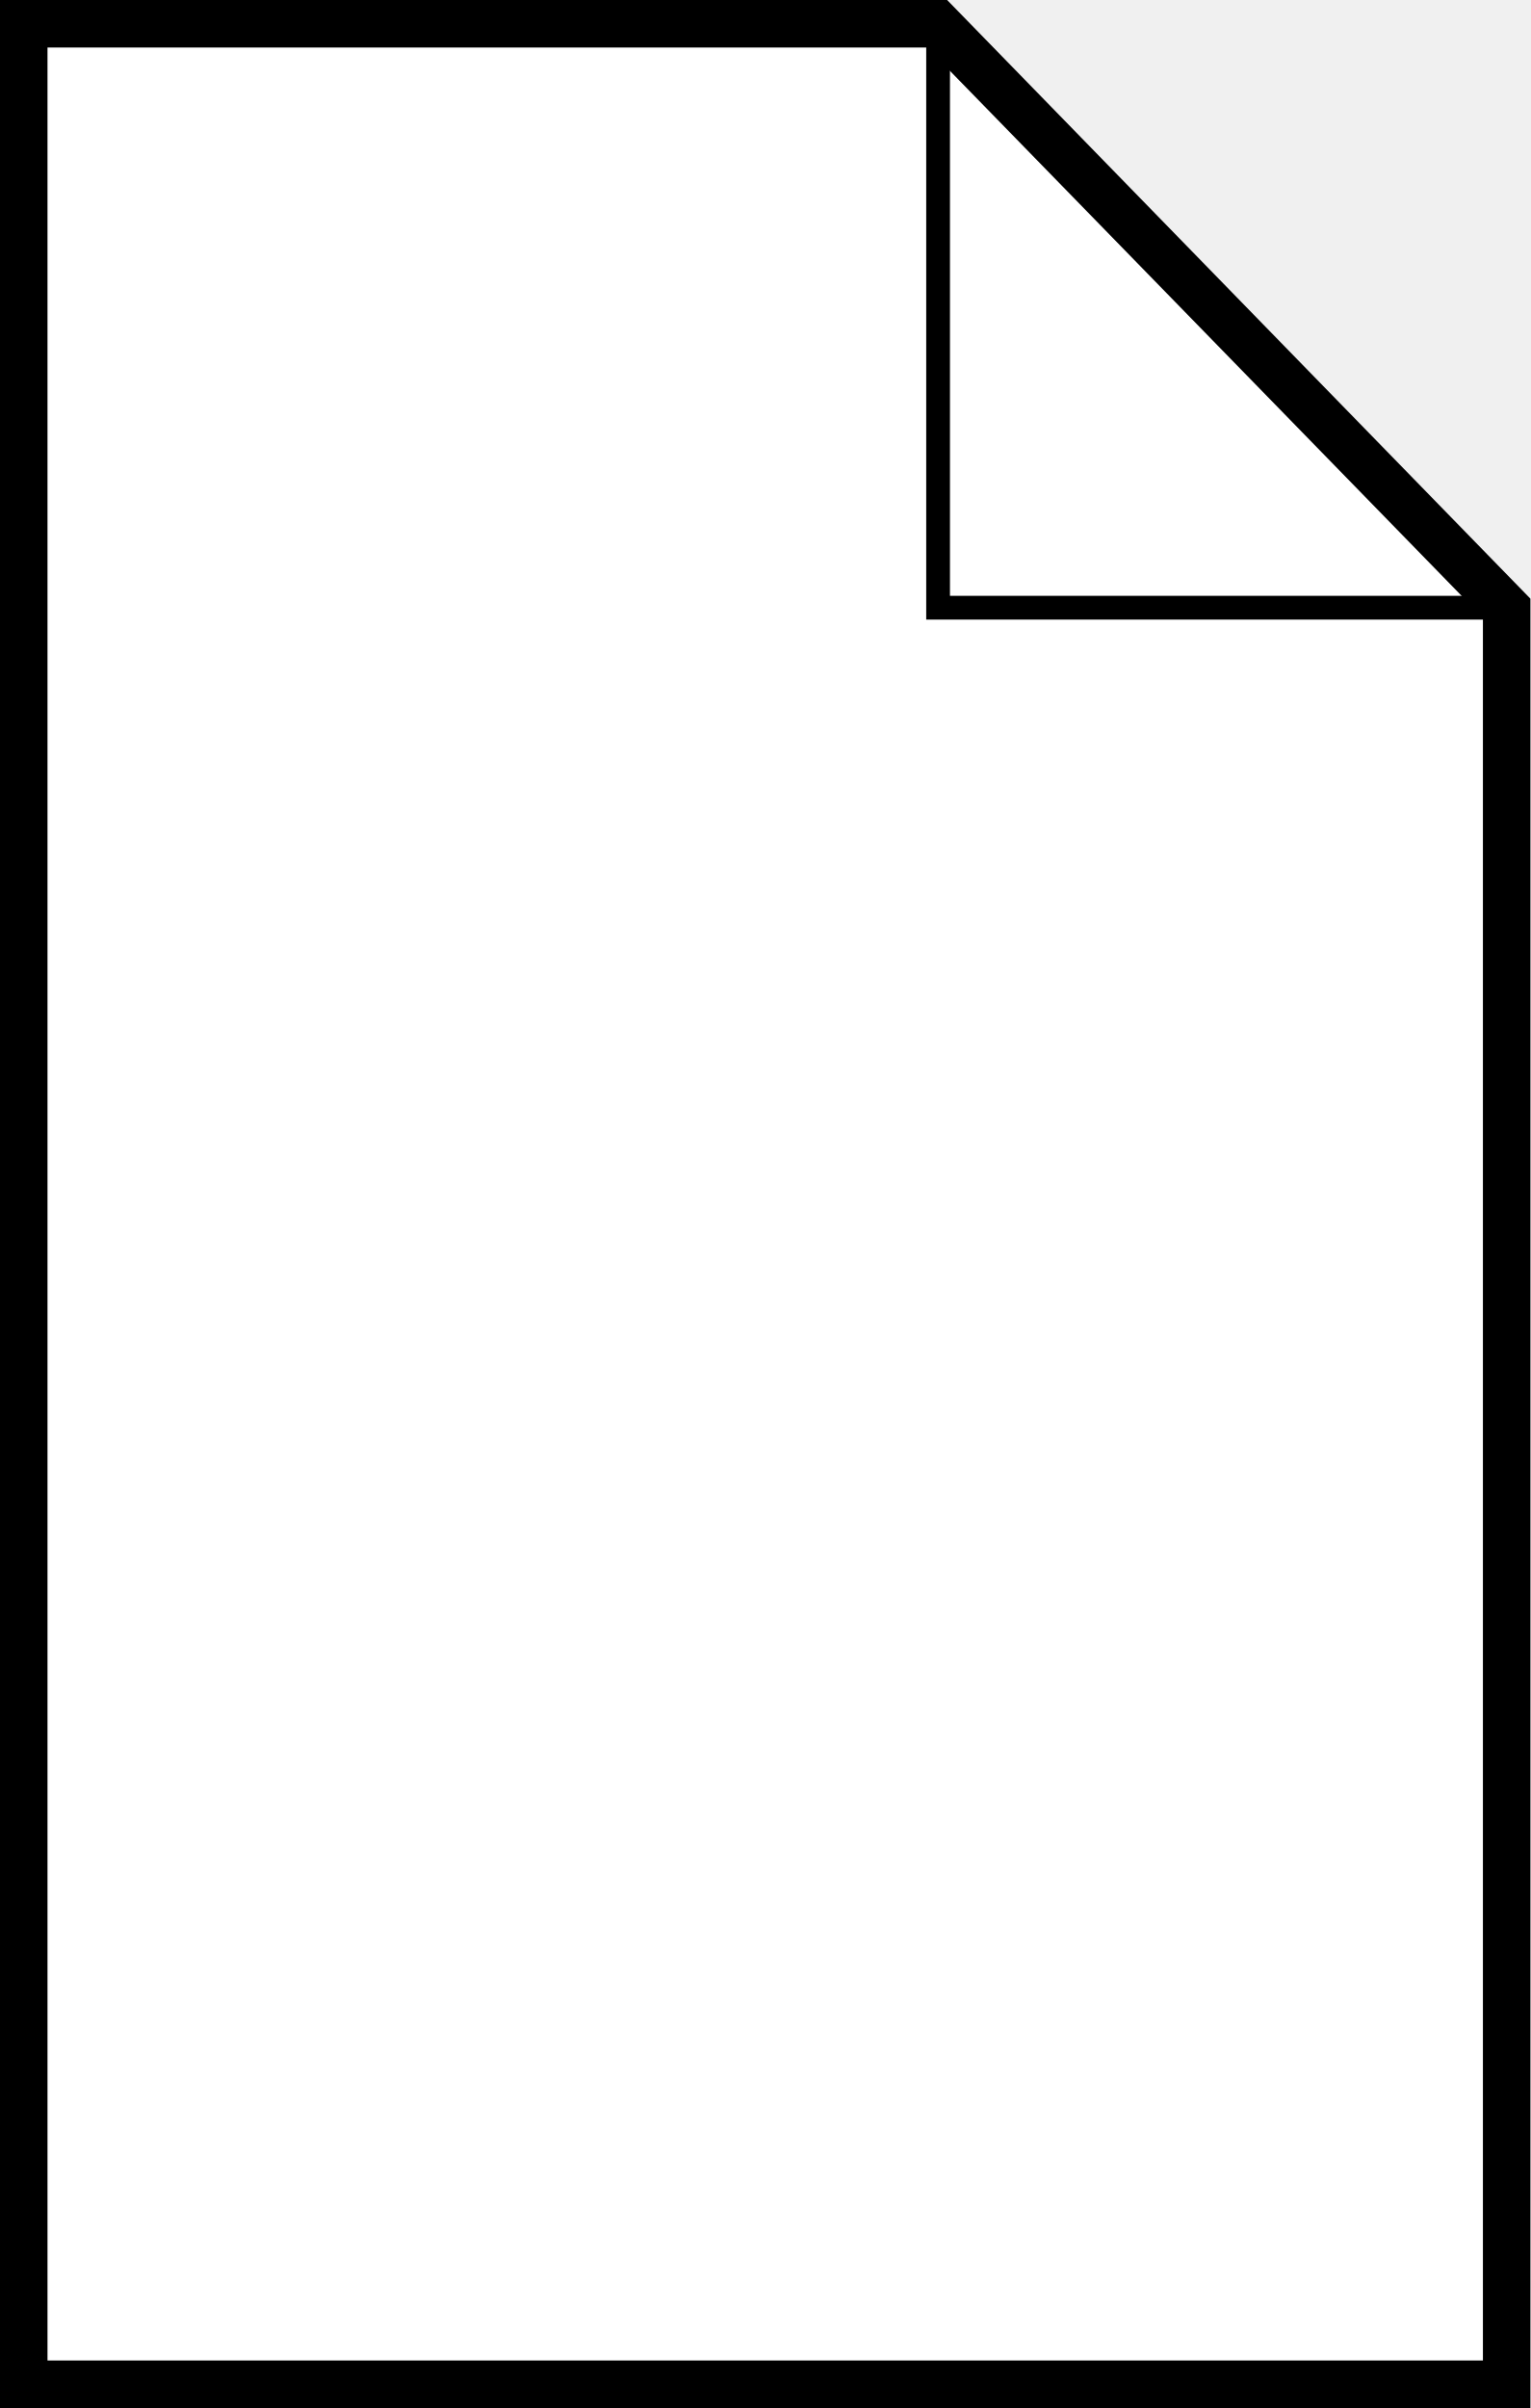
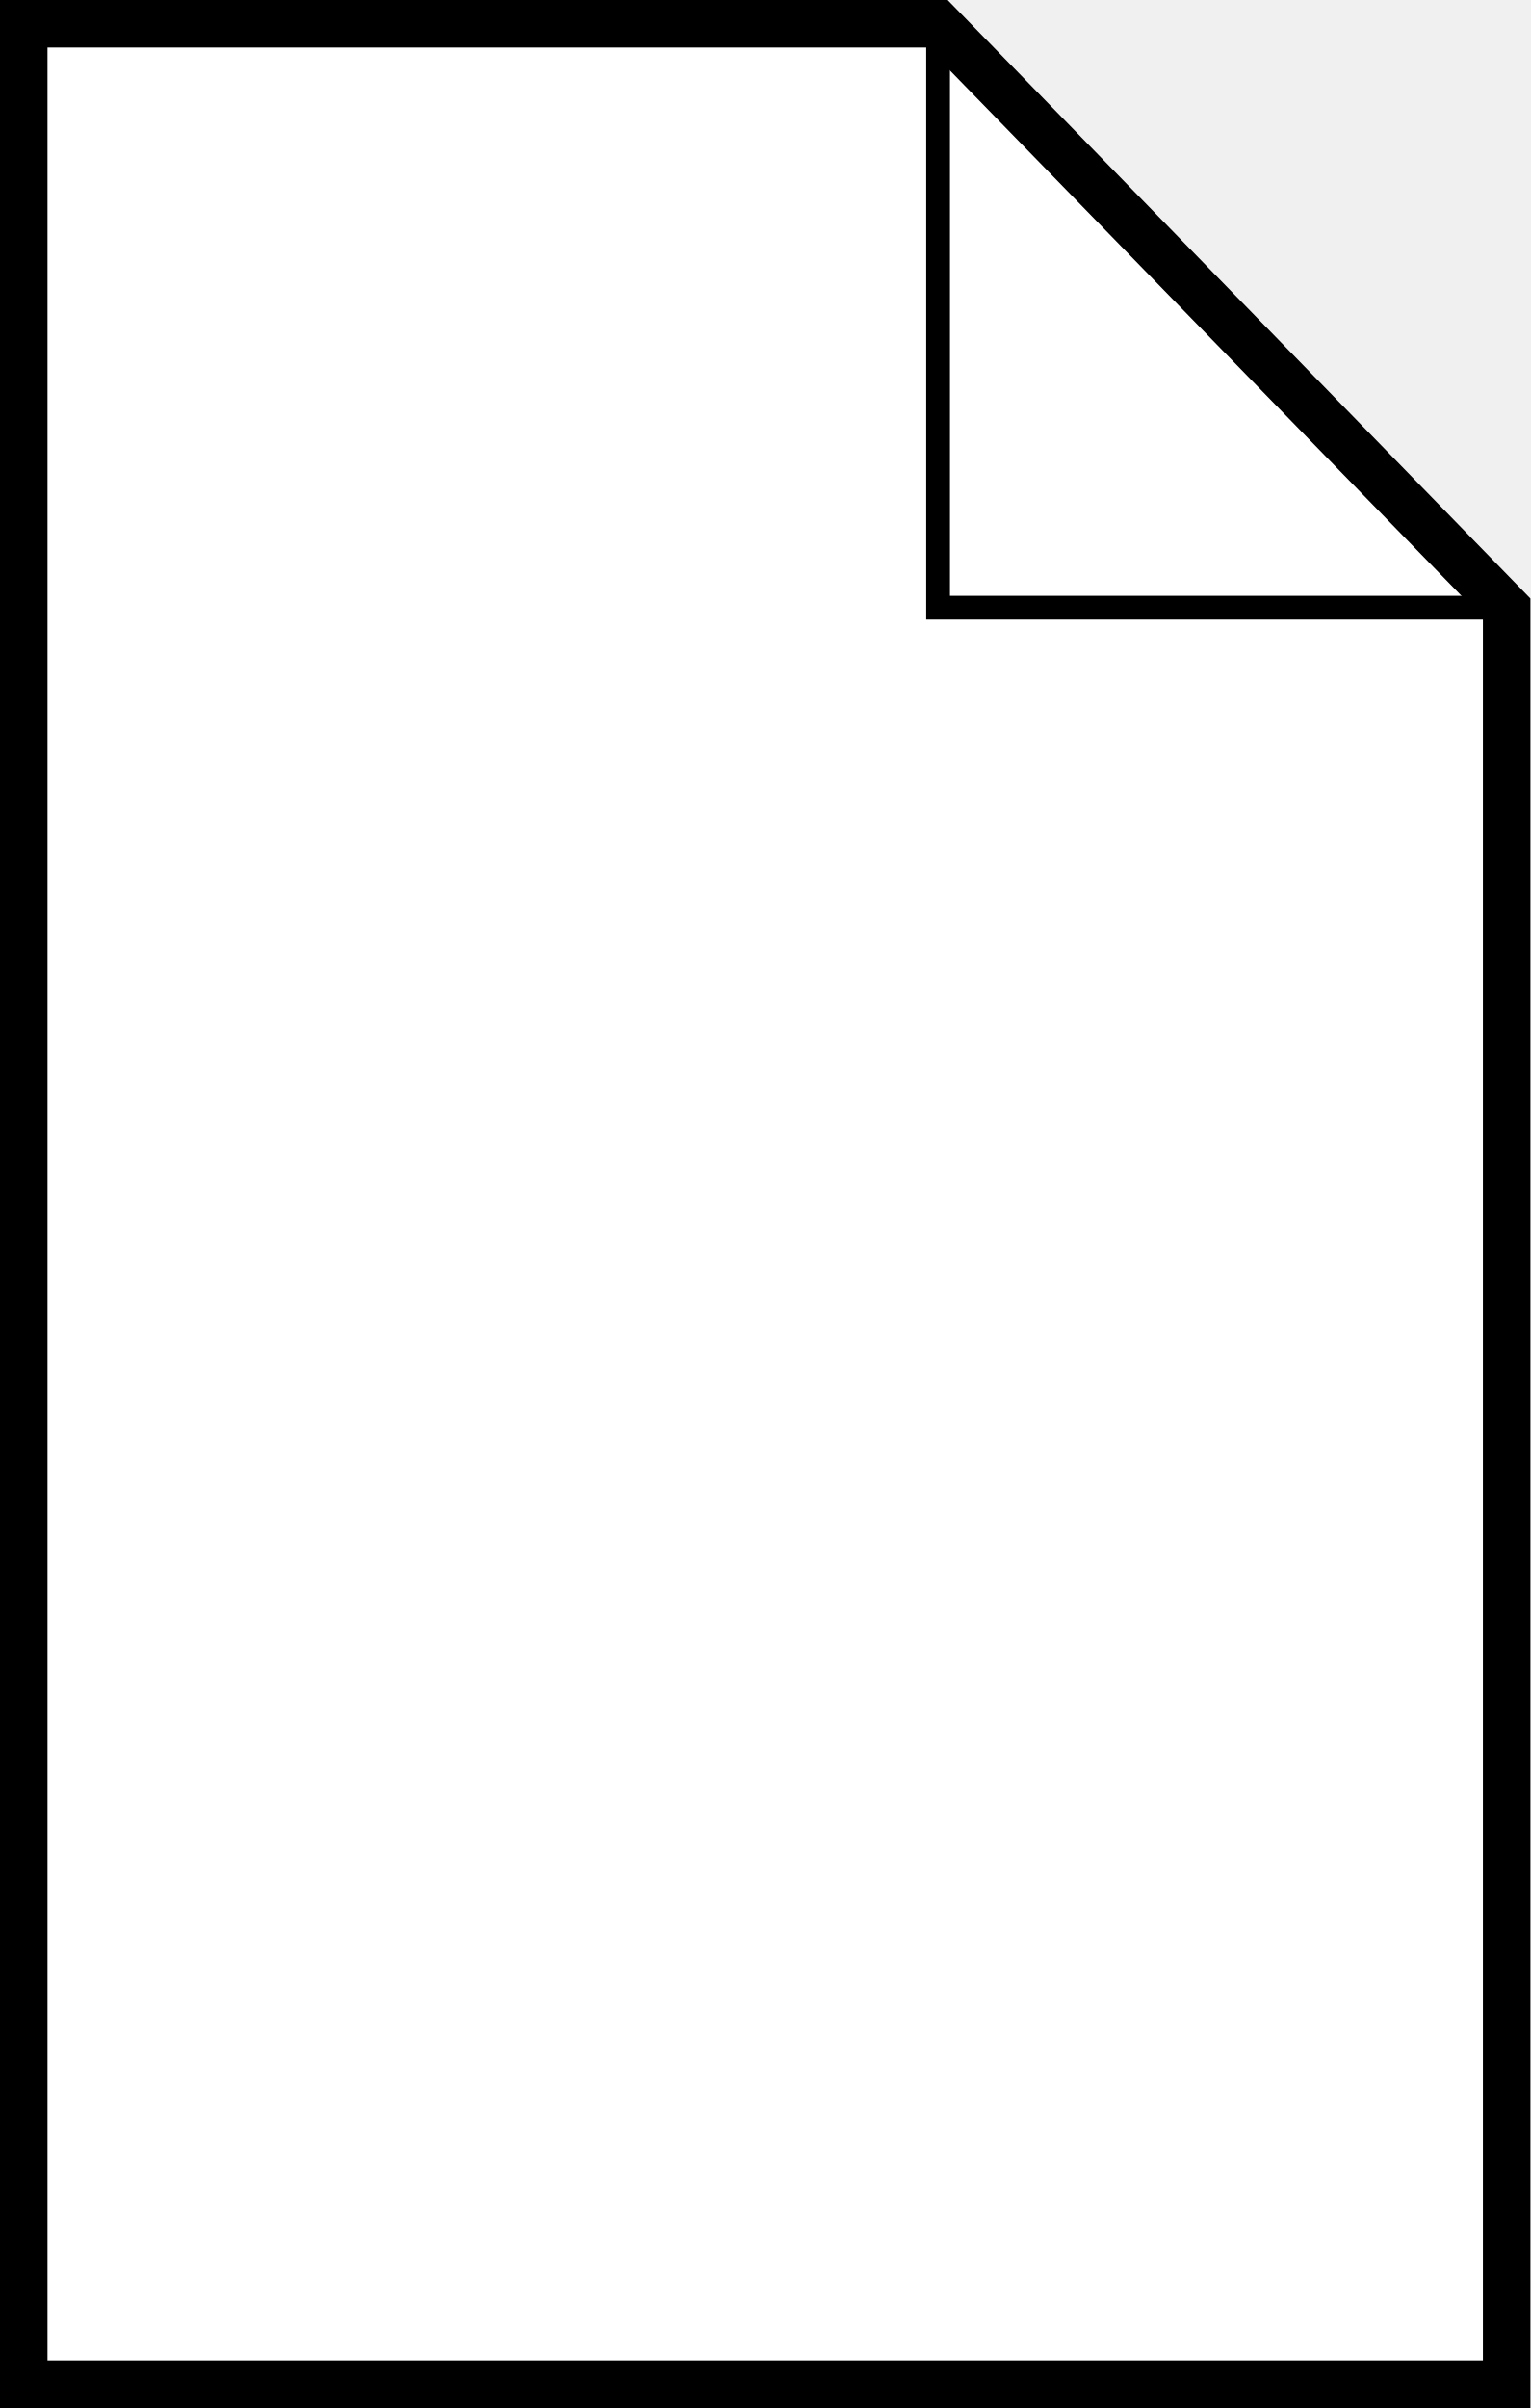
- <svg xmlns="http://www.w3.org/2000/svg" id="Layer_2" data-name="Layer 2" viewBox="0 0 16.11 25.34">
-   <defs>
-     <style>
-       .cls-1 {
-         fill: #000;
-       }
- 
-       .cls-1, .cls-2 {
-         stroke-width: 0px;
-       }
- 
-       .cls-2 {
-         fill: #fff;
-       }
-     </style>
-   </defs>
-   <g id="Layer_1-2" data-name="Layer 1">
-     <g>
-       <g>
-         <polygon class="cls-2" points="15.86 25.09 .25 25.09 .25 .25 9.87 .25 15.86 6.4 15.86 25.09" />
-         <path class="cls-1" d="M16.11,25.34H0V0h9.97l6.14,6.3v19.04ZM.5,24.84h15.11V6.5L9.76.5H.5v24.34Z" />
-       </g>
-       <path class="cls-1" d="M10,.62l5.51,5.65h-5.51V.62M9.75,0v6.52h6.35L9.75,0h0Z" />
-     </g>
-   </g>
+ <svg xmlns="http://www.w3.org/2000/svg" viewBox="0 0 16.11 25.34">
+   <polygon fill="#fff" points="15.86 25.09 .25 25.09 .25 .25 9.87 .25 15.86 6.4" />
+   <polygon data-role="border" fill="none" stroke="#000" stroke-width="0.5" points="15.86 25.09 .25 25.09 .25 .25 9.87 .25 15.86 6.4" />
+   <polyline fill="none" stroke="#000" stroke-width="0.25" points="9.875 .25 9.875 6.395 15.86 6.395" />
</svg>
